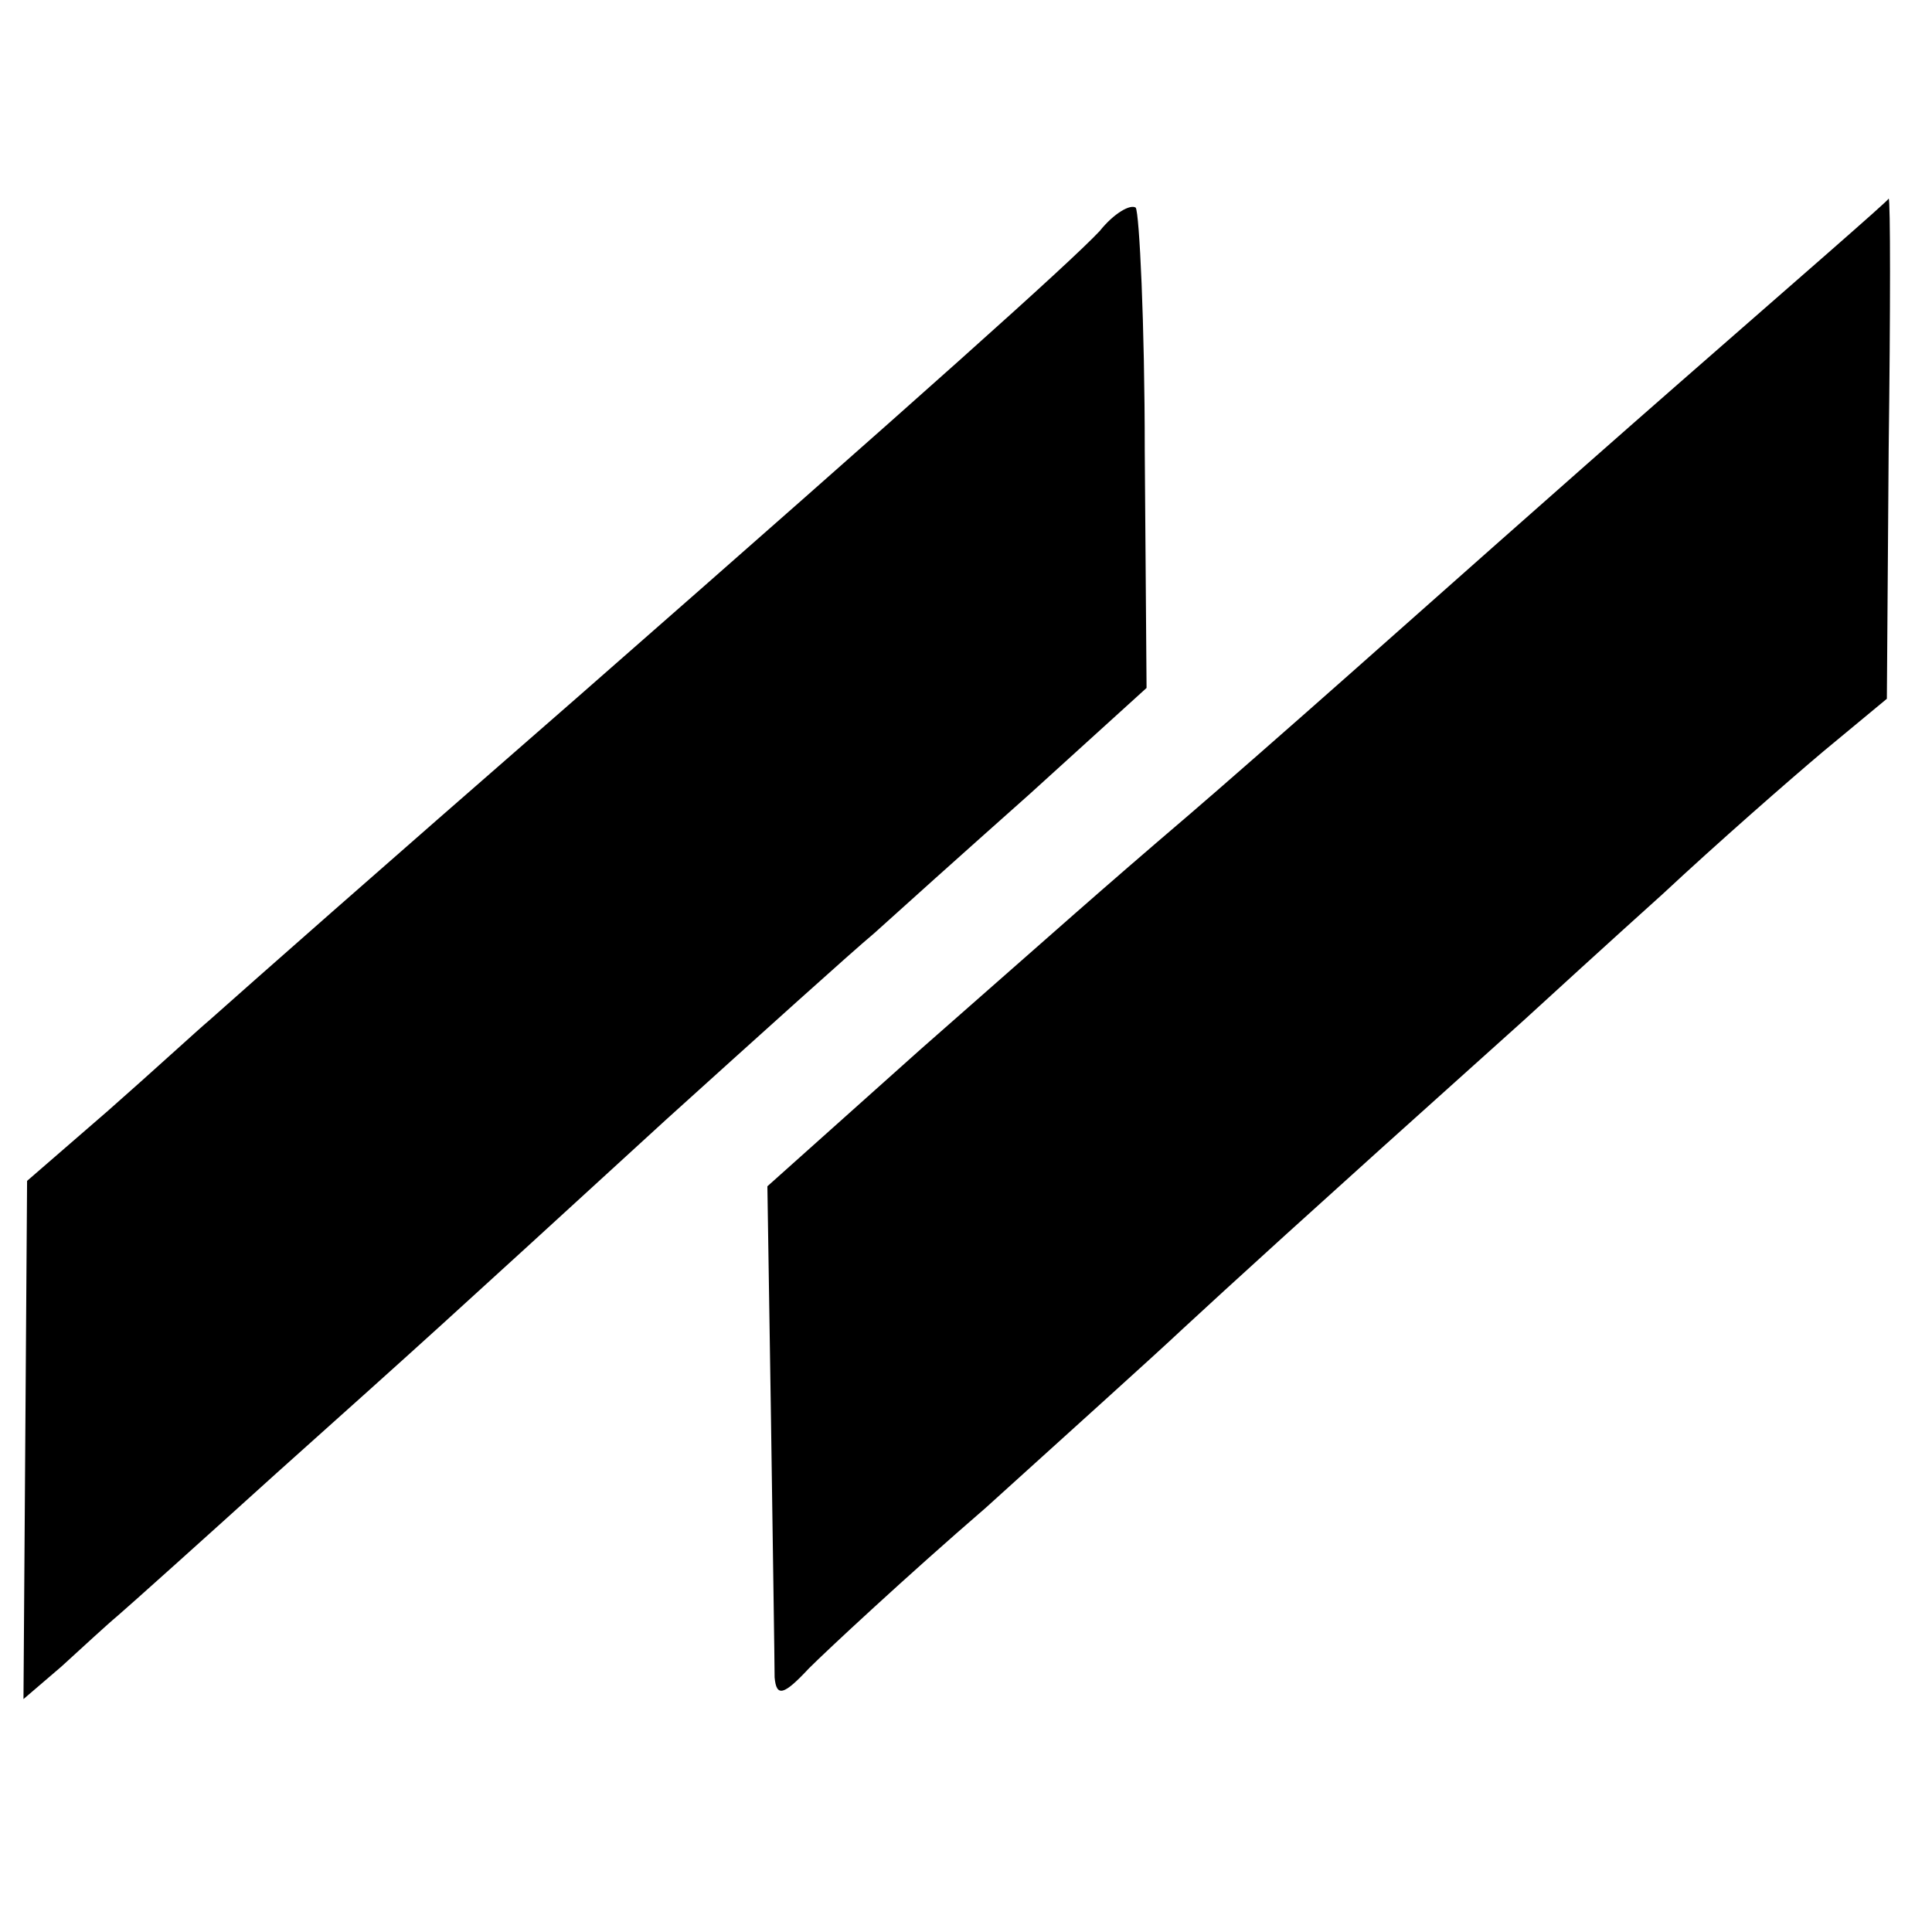
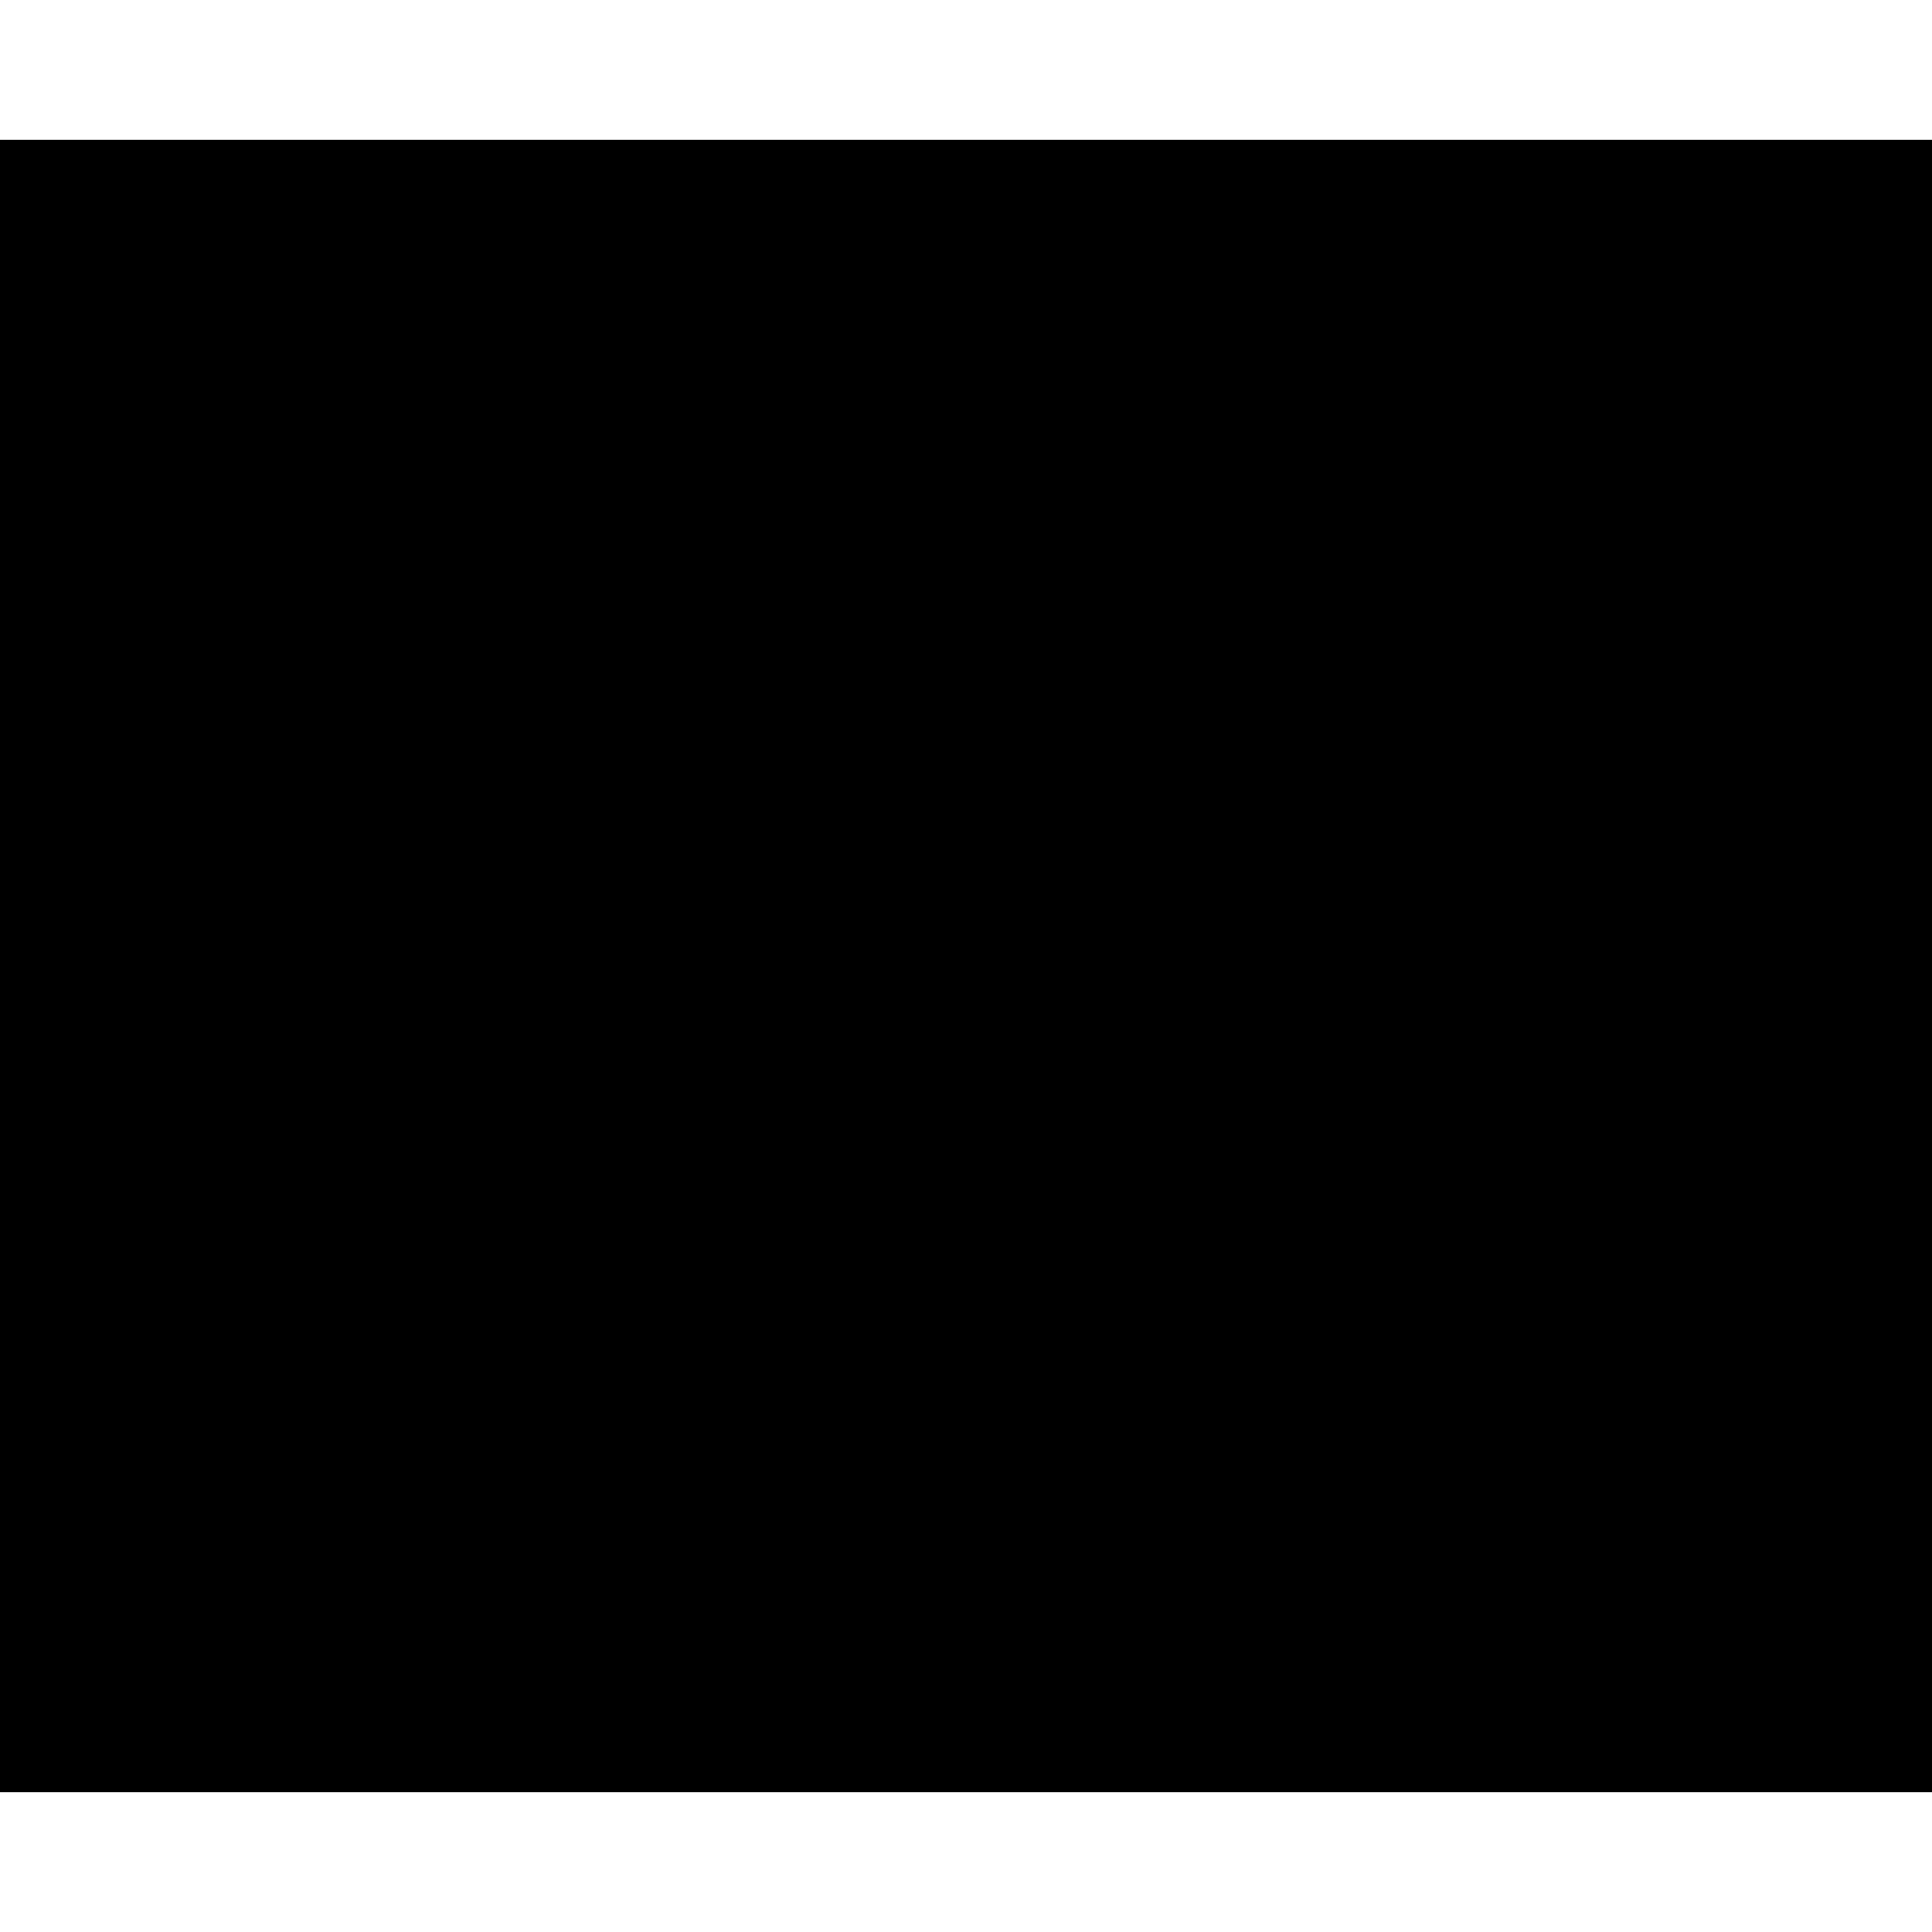
- <svg xmlns="http://www.w3.org/2000/svg" version="1.0" width="107pt" height="107pt" viewBox="0 0 107 107" preserveAspectRatio="xMidYMid meet">
-   <g transform="translate(0,107) scale(0.1,-0.1)" fill="#000000" stroke="none">
-     <path d="M609 942 c-17 -18 -95 -88 -289 -258 -117 -102 -177 -155 -204 -179 -6 -5 -31 -28 -56 -50 l-45 -39 -1 -144 -1 -143 21 18 c11 10 25 23 31 28 7 6 46 41 88 79 86 77 86 77 216 196 52 47 103 93 115 103 11 10 50 45 86 77 l65 59 -1 131 c0 71 -3 132 -5 135 -3 2 -12 -3 -20 -13z" />
-     <path d="M929 857 c-64 -56 -145 -128 -180 -159 -35 -31 -75 -66 -89 -78 -55 -47 -68 -59 -150 -131 l-85 -76 2 -129 c1 -71 2 -135 2 -143 1 -11 5 -10 19 5 10 10 54 51 98 89 43 39 92 83 109 99 26 24 63 58 189 171 12 11 47 43 77 70 30 28 70 63 89 79 l35 29 1 138 c1 77 1 139 0 139 0 -1 -53 -47 -117 -103z" />
+ <svg xmlns="http://www.w3.org/2000/svg" version="1.0" width="304pt" height="304pt" viewBox="0 0 304 304" preserveAspectRatio="xMidYMid meet">
+   <g transform="translate(0,304) scale(0.1,-0.1)" fill="#000000" stroke="none">
+     <path d="M0 1520 l0 -1300 1520 0 1520 0 0 1300 0 1300 -1520 0 -1520 0 0 -1300z" />
  </g>
</svg>
